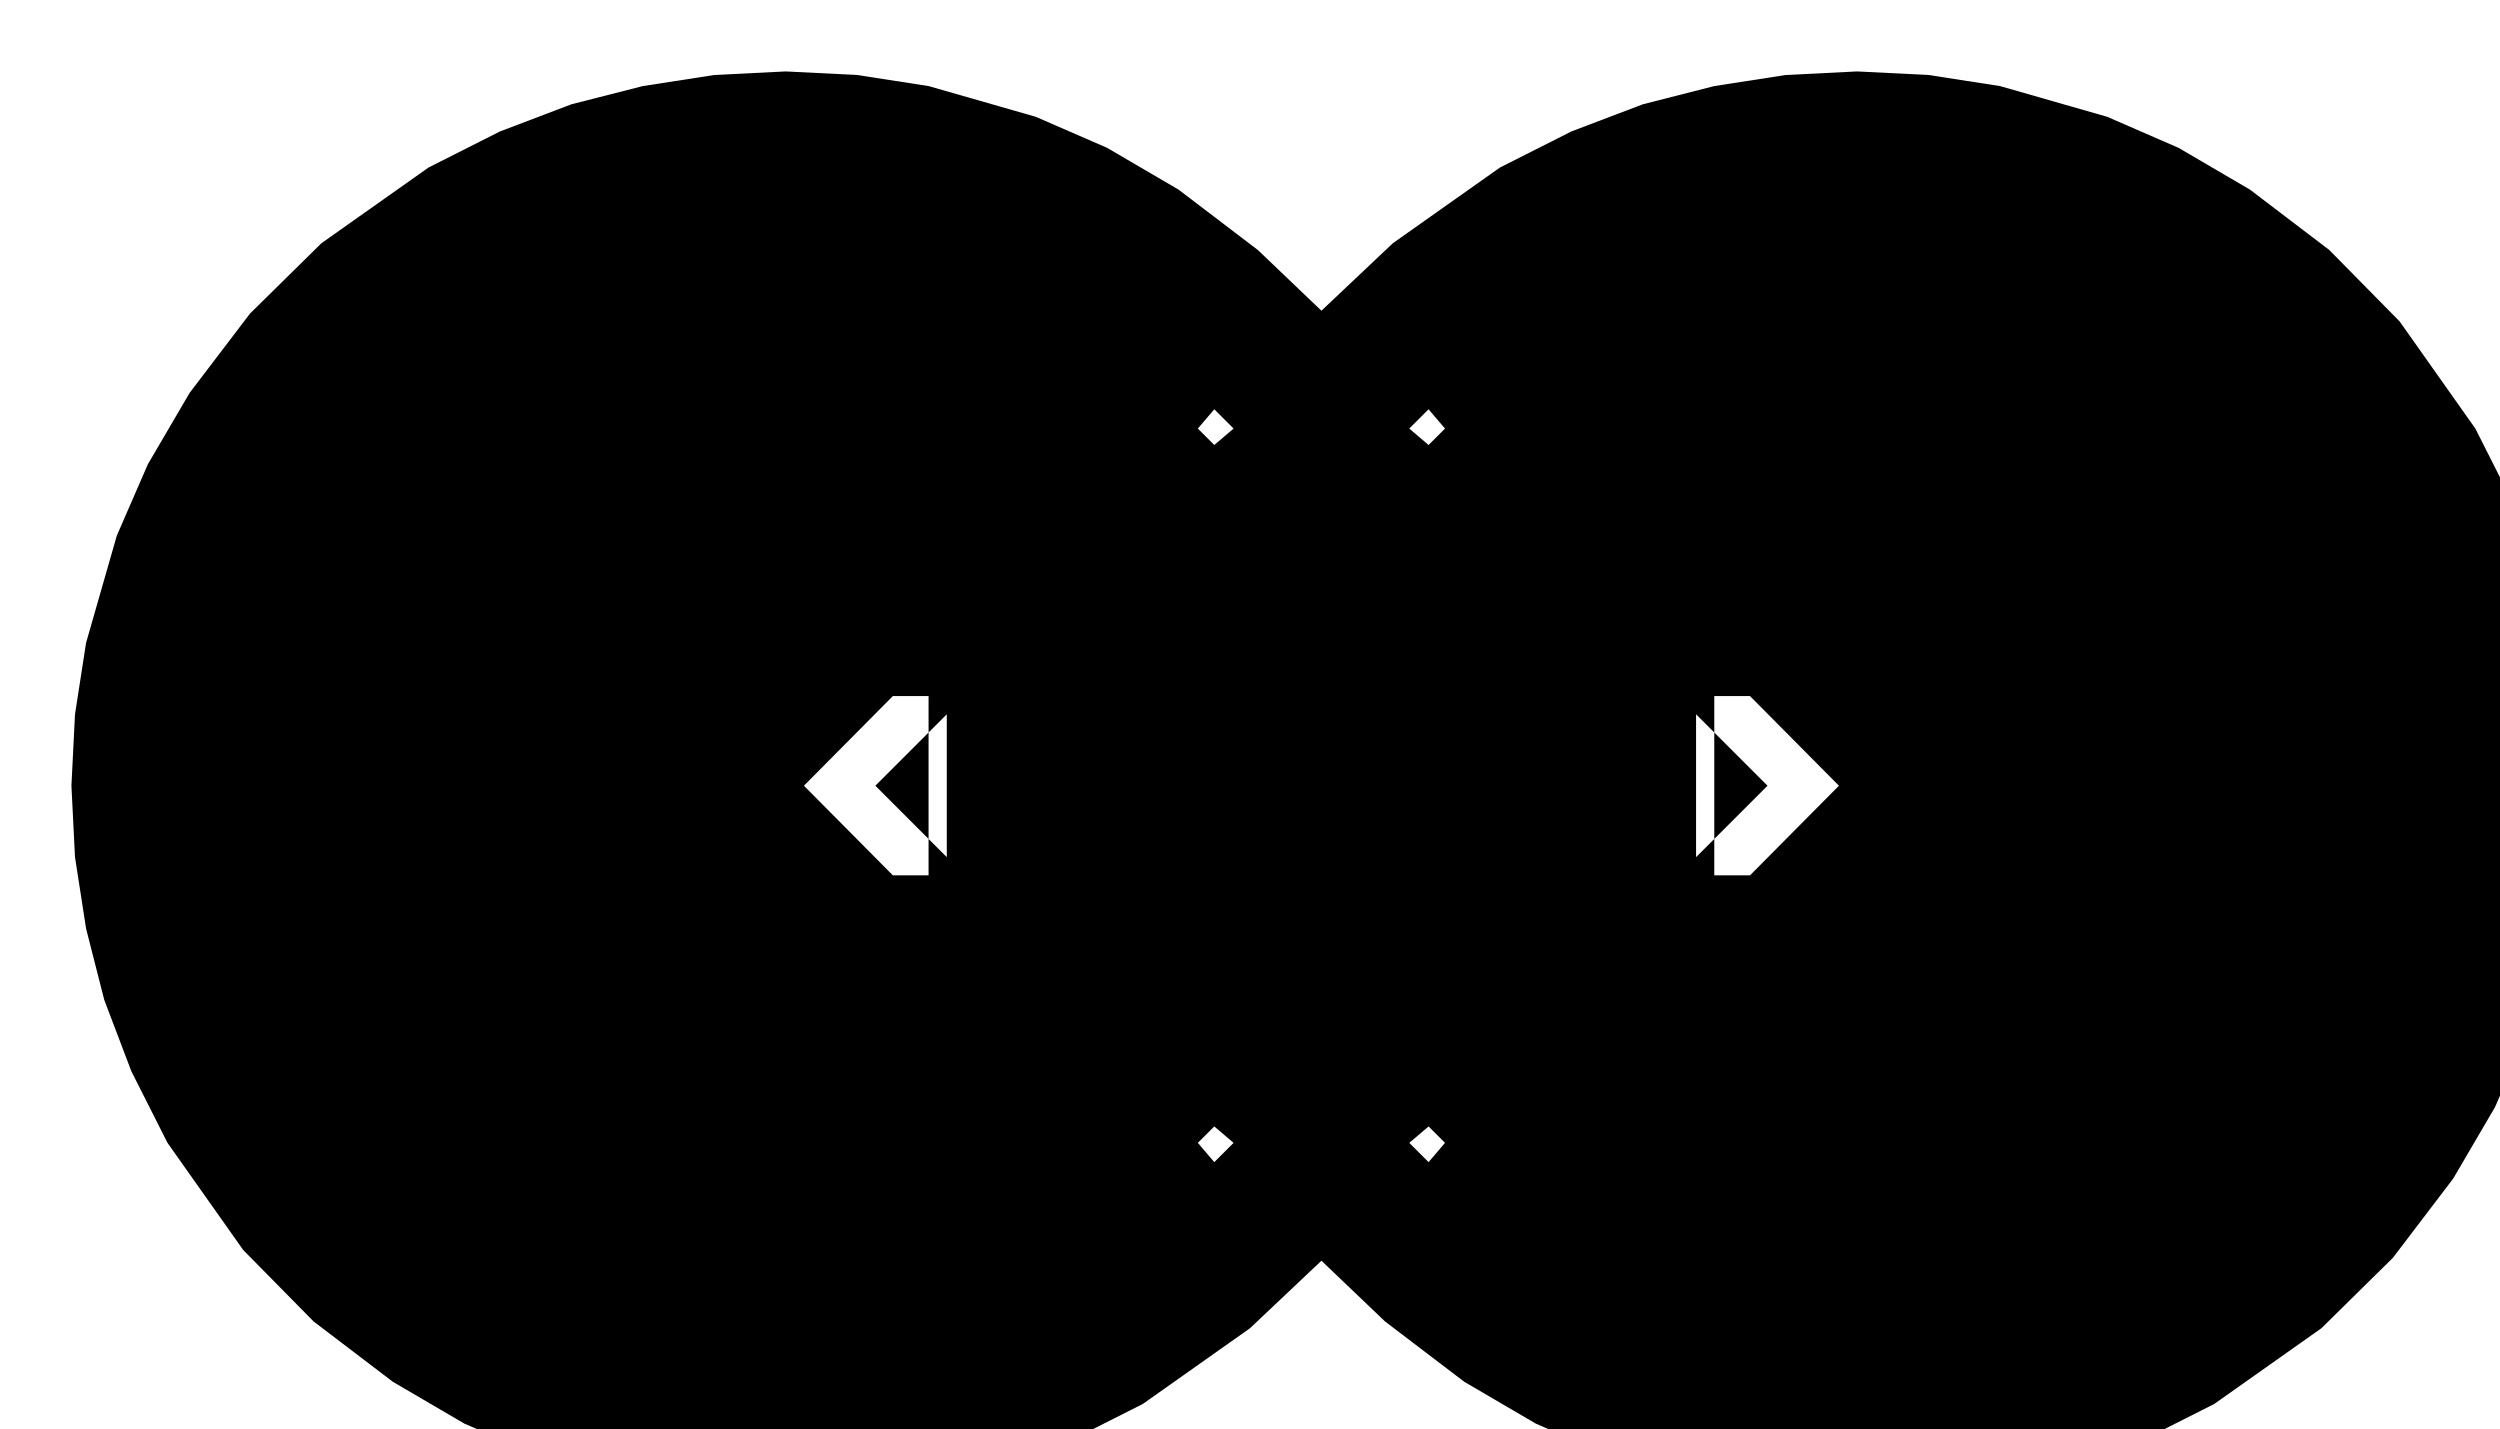
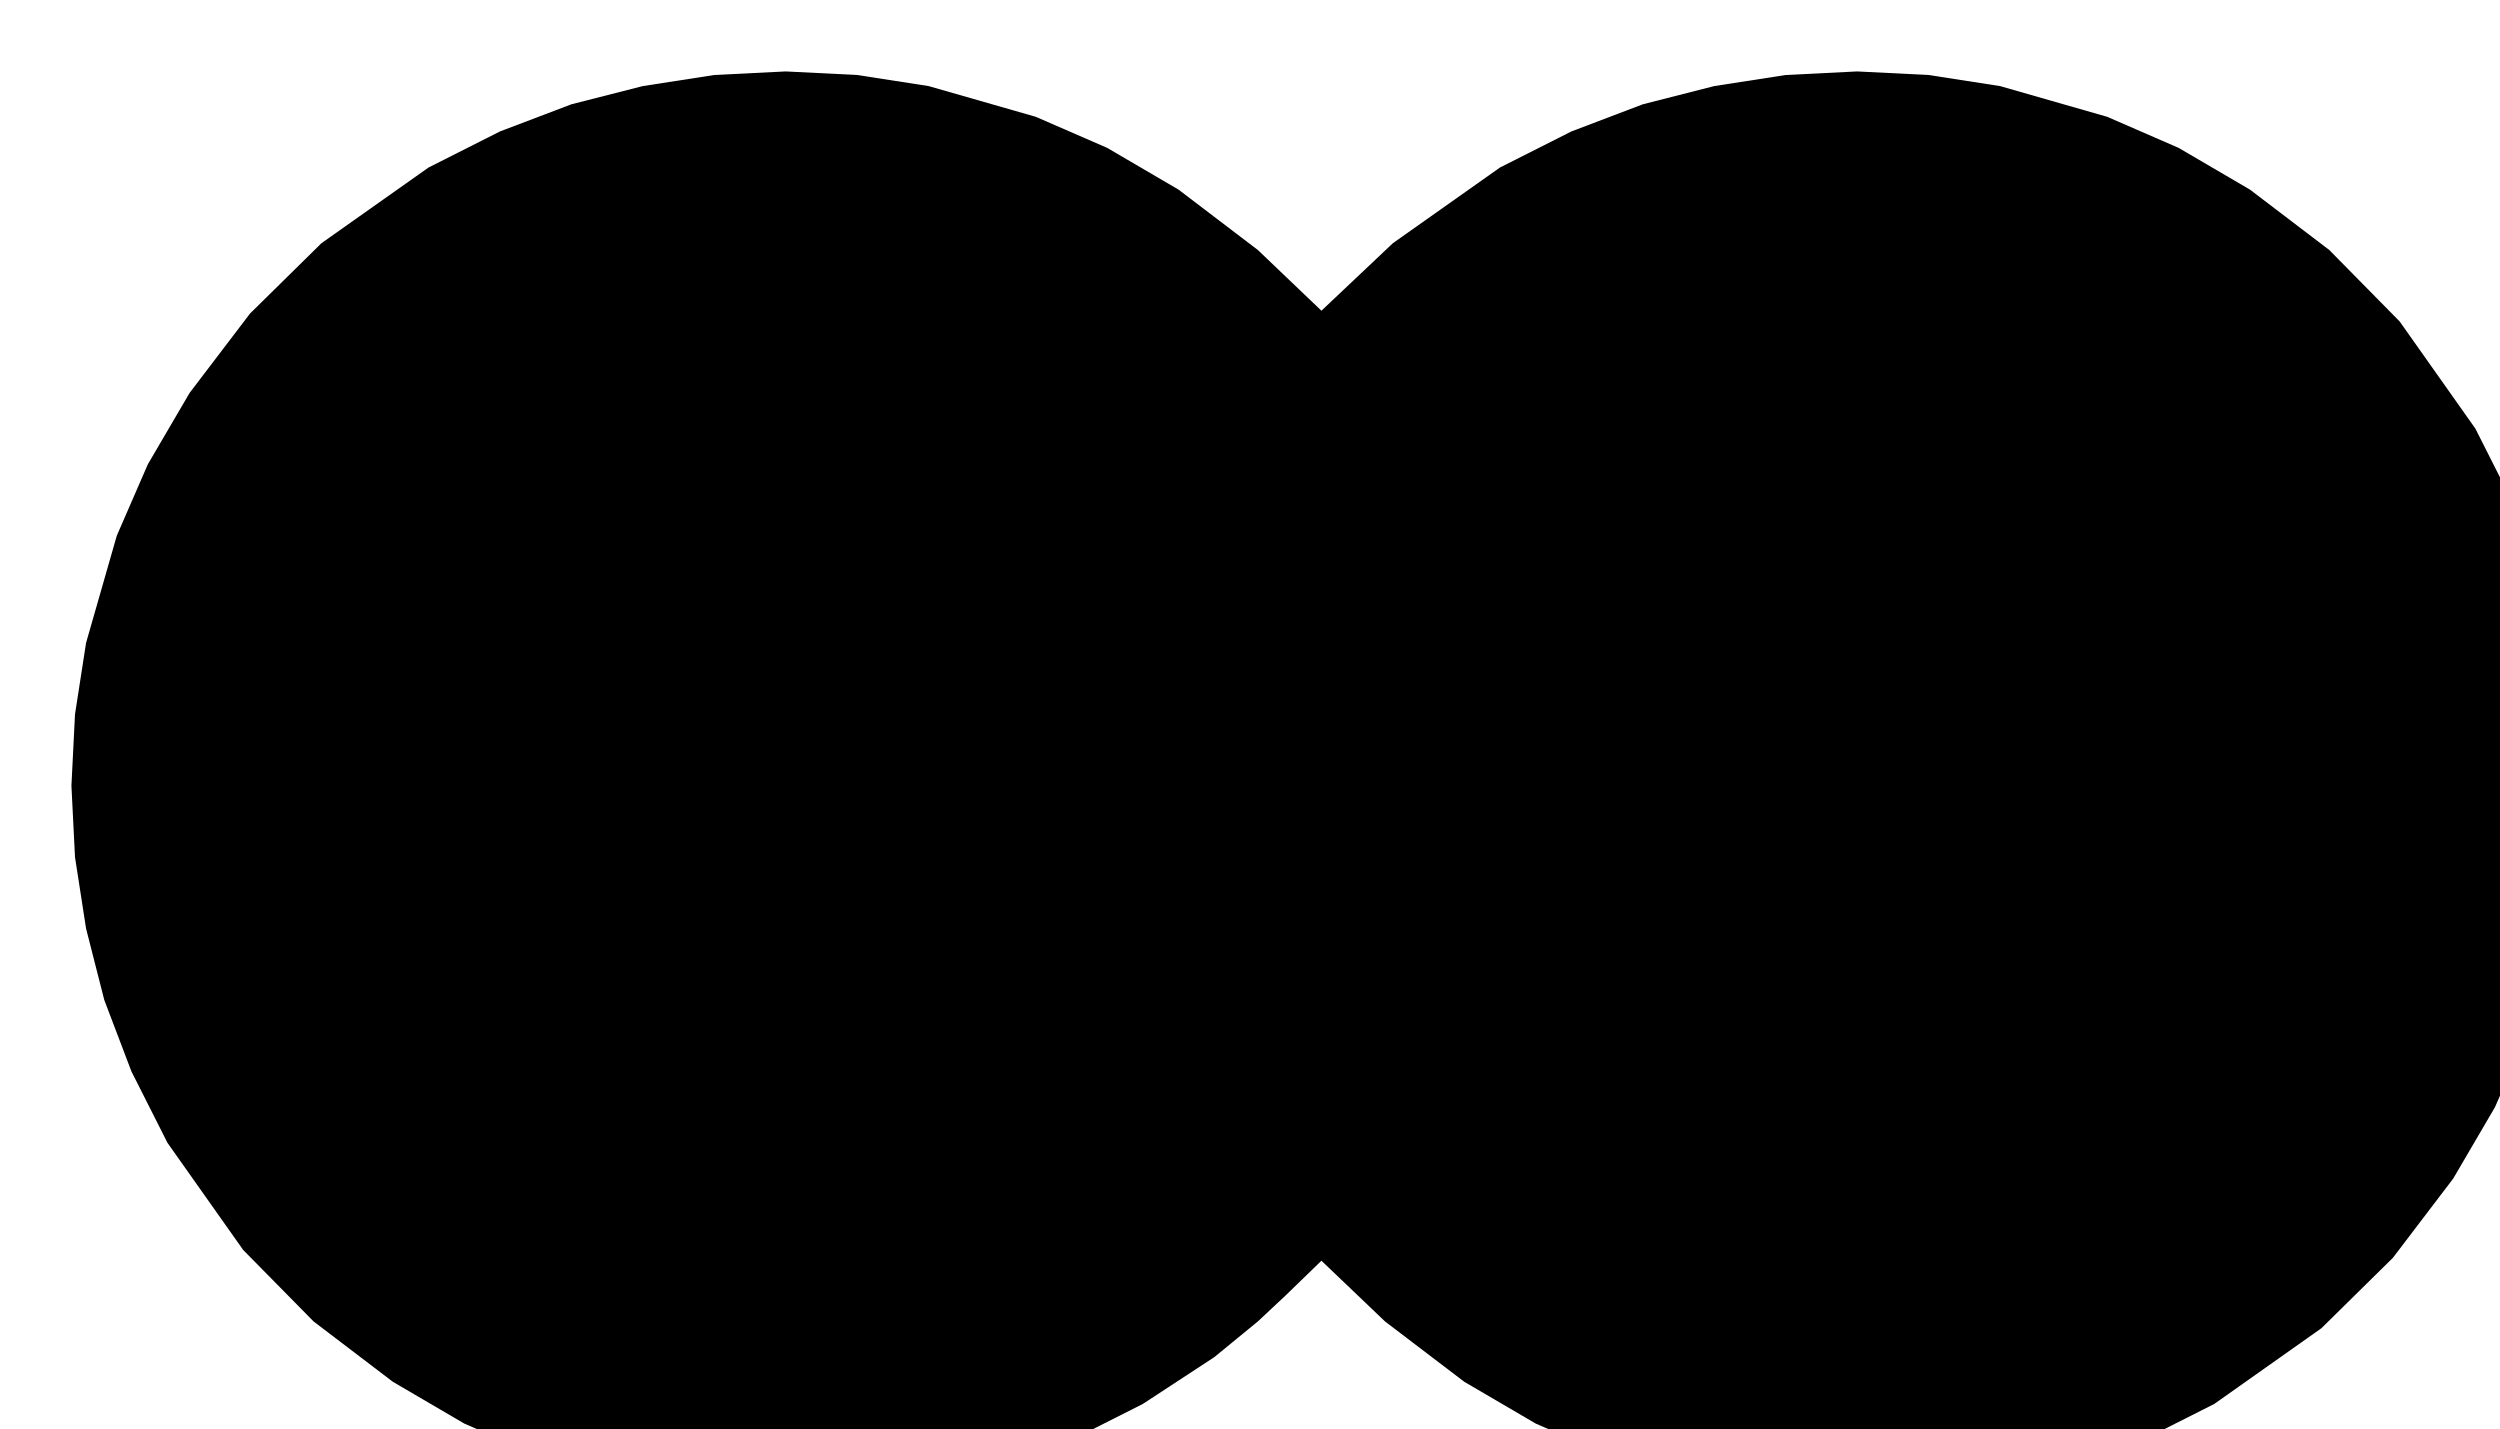
<svg xmlns="http://www.w3.org/2000/svg">
-   <path fill-rule="evenodd" style="fill: rgb(0, 0, 0); stroke: none; stroke-width: none;" d="M2.00,22.00 L2.10,24.00 L2.41,26.00 L2.92,28.00 L3.68,30.00 L4.69,32.00 L6.81,35.00 L8.78,37.00 L11.00,38.69 L13.00,39.86 L15.00,40.73 L18.00,41.59 L20.00,41.90 L22.00,42.00 L24.00,41.90 L26.00,41.59 L28.23,41.00 L29.00,40.73 L30.00,40.32 L32.00,39.31 L35.00,37.19 L37.00,35.30 L38.78,37.00 L41.00,38.69 L43.00,39.86 L45.00,40.73 L48.00,41.59 L50.00,41.90 L52.00,42.00 L54.00,41.90 L56.00,41.59 L58.00,41.08 L60.00,40.32 L62.00,39.31 L65.00,37.19 L67.00,35.22 L68.69,33.00 L69.86,31.00 L70.73,29.00 L71.59,26.00 L71.90,24.00 L72.00,22.00 L71.90,20.00 L71.59,18.00 L71.08,16.00 L70.32,14.00 L69.31,12.00 L67.19,9.00 L65.22,7.00 L63.00,5.31 L61.00,4.14 L59.00,3.27 L56.00,2.41 L54.00,2.10 L52.00,2.00 L50.00,2.10 L48.00,2.41 L46.00,2.92 L44.00,3.68 L42.00,4.69 L39.00,6.81 L37.00,8.70 L35.22,7.00 L33.00,5.31 L31.00,4.14 L29.00,3.27 L26.00,2.41 L24.00,2.10 L22.00,2.00 L20.00,2.10 L18.00,2.41 L16.00,2.92 L14.00,3.68 L12.00,4.69 L9.00,6.81 L7.00,8.78 L5.31,11.00 L4.14,13.00 L3.27,15.00 L2.41,18.00 L2.10,20.00 L2.00,22.00 M44.00,15.48 L44.48,16.00 L44.00,15.48 M33.00,13.47 L33.53,13.00 L33.00,13.47 M47.00,25.51 L47.49,25.00 L47.00,25.51 M29.52,28.00 L30.00,28.52 L29.52,28.00 M43.48,16.00 L44.00,16.48 L43.48,16.00 M29.52,16.00 L30.00,15.48 L29.52,16.00 M42.00,13.47 L42.48,14.00 L42.00,13.47 M31.00,15.48 L31.52,15.00 L31.00,15.48 M40.47,13.00 L41.00,13.47 L40.47,13.00 M31.52,30.00 L32.00,30.53 L31.52,30.00 M30.00,27.52 L30.52,28.00 L30.00,27.52 M32.53,13.00 L33.00,12.47 L32.53,13.00 M28.52,17.00 L29.00,16.48 L28.52,17.00 M46.00,17.49 L46.49,18.00 L46.00,17.49 M46.49,25.00 L47.00,24.51 L46.49,25.00 M41.48,30.00 L42.00,29.52 L41.48,30.00 M33.54,12.00 L34.00,12.46 L34.54,12.00 L34.00,11.46 L33.54,12.00 M26.51,19.00 L27.00,18.49 L26.51,19.00 M30.52,15.00 L31.00,14.48 L30.52,15.00 M41.00,31.53 L41.47,31.00 L41.00,31.53 M24.51,22.00 L26.51,20.00 L26.51,24.00 L24.51,22.00 M29.00,26.52 L29.52,27.00 L29.00,26.52 M27.51,26.00 L28.00,26.51 L27.51,26.00 M45.00,27.52 L45.48,27.00 L45.00,27.52 M45.00,16.48 L45.48,17.00 L45.00,16.48 M44.48,27.00 L45.00,26.52 L44.48,27.00 M43.48,28.00 L44.00,27.52 L43.48,28.00 M33.54,32.00 L34.00,32.54 L34.54,32.00 L34.00,31.54 L33.54,32.00 M43.00,14.48 L43.48,15.00 L43.00,14.48 M27.51,18.00 L28.00,17.49 L27.51,18.00 M32.53,31.00 L33.00,31.53 L32.53,31.00 M39.46,12.00 L40.00,12.46 L40.46,12.00 L40.00,11.46 L39.46,12.00 M31.00,28.52 L31.52,29.00 L31.00,28.52 M48.00,19.49 L48.00,24.51 L49.00,24.51 L51.49,22.00 L49.00,19.49 L48.00,19.49 M28.00,18.49 L28.51,18.00 L28.00,18.49 M45.49,26.00 L46.00,25.51 L45.49,26.00 M43.00,29.52 L43.48,29.00 L43.00,29.52 M22.51,22.00 L25.00,24.51 L26.00,24.51 L26.00,19.49 L25.00,19.49 L22.51,22.00 M42.00,30.53 L42.48,30.00 L42.00,30.53 M41.48,14.00 L42.00,14.48 L41.48,14.00 M47.49,20.00 L47.49,24.00 L49.49,22.00 L47.49,20.00 M46.49,19.00 L47.00,19.49 L46.49,19.00 M28.52,27.00 L29.00,27.52 L28.52,27.00 M46.00,26.51 L46.49,26.00 L46.00,26.51 M27.00,24.51 L27.51,25.00 L27.00,24.51 M45.49,18.00 L46.00,18.49 L45.49,18.00 M26.51,25.00 L27.00,25.51 L26.51,25.00 M33.00,30.53 L33.53,31.00 L33.00,30.53 M42.48,29.00 L43.00,28.52 L42.48,29.00 M32.00,29.52 L32.52,30.00 L32.00,29.52 M40.47,31.00 L41.00,30.53 L40.47,31.00 M31.52,14.00 L32.00,13.47 L31.52,14.00 M29.00,17.48 L29.52,17.00 L29.00,17.48 M44.00,28.52 L44.48,28.00 L44.00,28.52 M44.48,17.00 L45.00,17.48 L44.48,17.00 M27.00,19.49 L27.51,19.00 L27.00,19.49 M32.00,14.48 L32.52,14.00 L32.00,14.48 M42.48,15.00 L43.00,15.48 L42.48,15.00 M41.00,12.47 L41.47,13.00 L41.00,12.47 M30.00,16.48 L30.52,16.00 L30.00,16.48 M30.52,29.00 L31.00,29.52 L30.52,29.00 M47.00,18.49 L47.49,19.00 L47.00,18.49 M39.46,32.00 L40.00,32.54 L40.46,32.00 L40.00,31.54 L39.46,32.00 M28.00,25.51 L28.51,26.00 L28.00,25.51 " />
+   <path fill-rule="evenodd" style="fill: rgb(0, 0, 0); stroke: none; stroke-width: none;" d="M2.00,22.00 L2.10,24.00 L2.41,26.00 L2.92,28.00 L3.68,30.00 L4.69,32.00 L6.81,35.00 L8.78,37.00 L11.00,38.69 L13.00,39.86 L15.00,40.73 L18.00,41.59 L20.00,41.90 L22.00,42.00 L24.00,41.90 L26.00,41.59 L28.00,41.08 L30.00,40.32 L32.00,39.31 L34.00,38.00 L35.22,37.00 L36.00,36.27 L37.00,35.30 L38.78,37.00 L41.00,38.69 L43.00,39.86 L45.00,40.73 L48.00,41.59 L50.00,41.90 L52.00,42.00 L54.00,41.90 L56.00,41.59 L58.00,41.08 L60.00,40.32 L62.00,39.31 L65.00,37.19 L67.00,35.22 L68.69,33.00 L69.86,31.00 L70.73,29.00 L71.59,26.00 L71.90,24.00 L72.00,22.00 L71.90,20.00 L71.59,18.00 L71.08,16.00 L70.32,14.00 L69.31,12.00 L67.19,9.00 L65.22,7.00 L63.00,5.31 L61.00,4.14 L59.00,3.27 L56.00,2.41 L54.00,2.10 L52.00,2.00 L50.00,2.10 L48.00,2.41 L46.00,2.92 L44.00,3.68 L42.00,4.69 L39.00,6.81 L37.00,8.70 L35.22,7.00 L33.00,5.31 L31.00,4.14 L29.00,3.27 L26.00,2.41 L24.00,2.10 L22.00,2.00 L20.00,2.10 L18.00,2.41 L16.00,2.92 L14.00,3.68 L12.00,4.69 L9.00,6.81 L7.00,8.78 L5.31,11.00 L4.14,13.00 L3.27,15.00 L2.41,18.00 L2.10,20.00 L2.00,22.00 " />
</svg>
